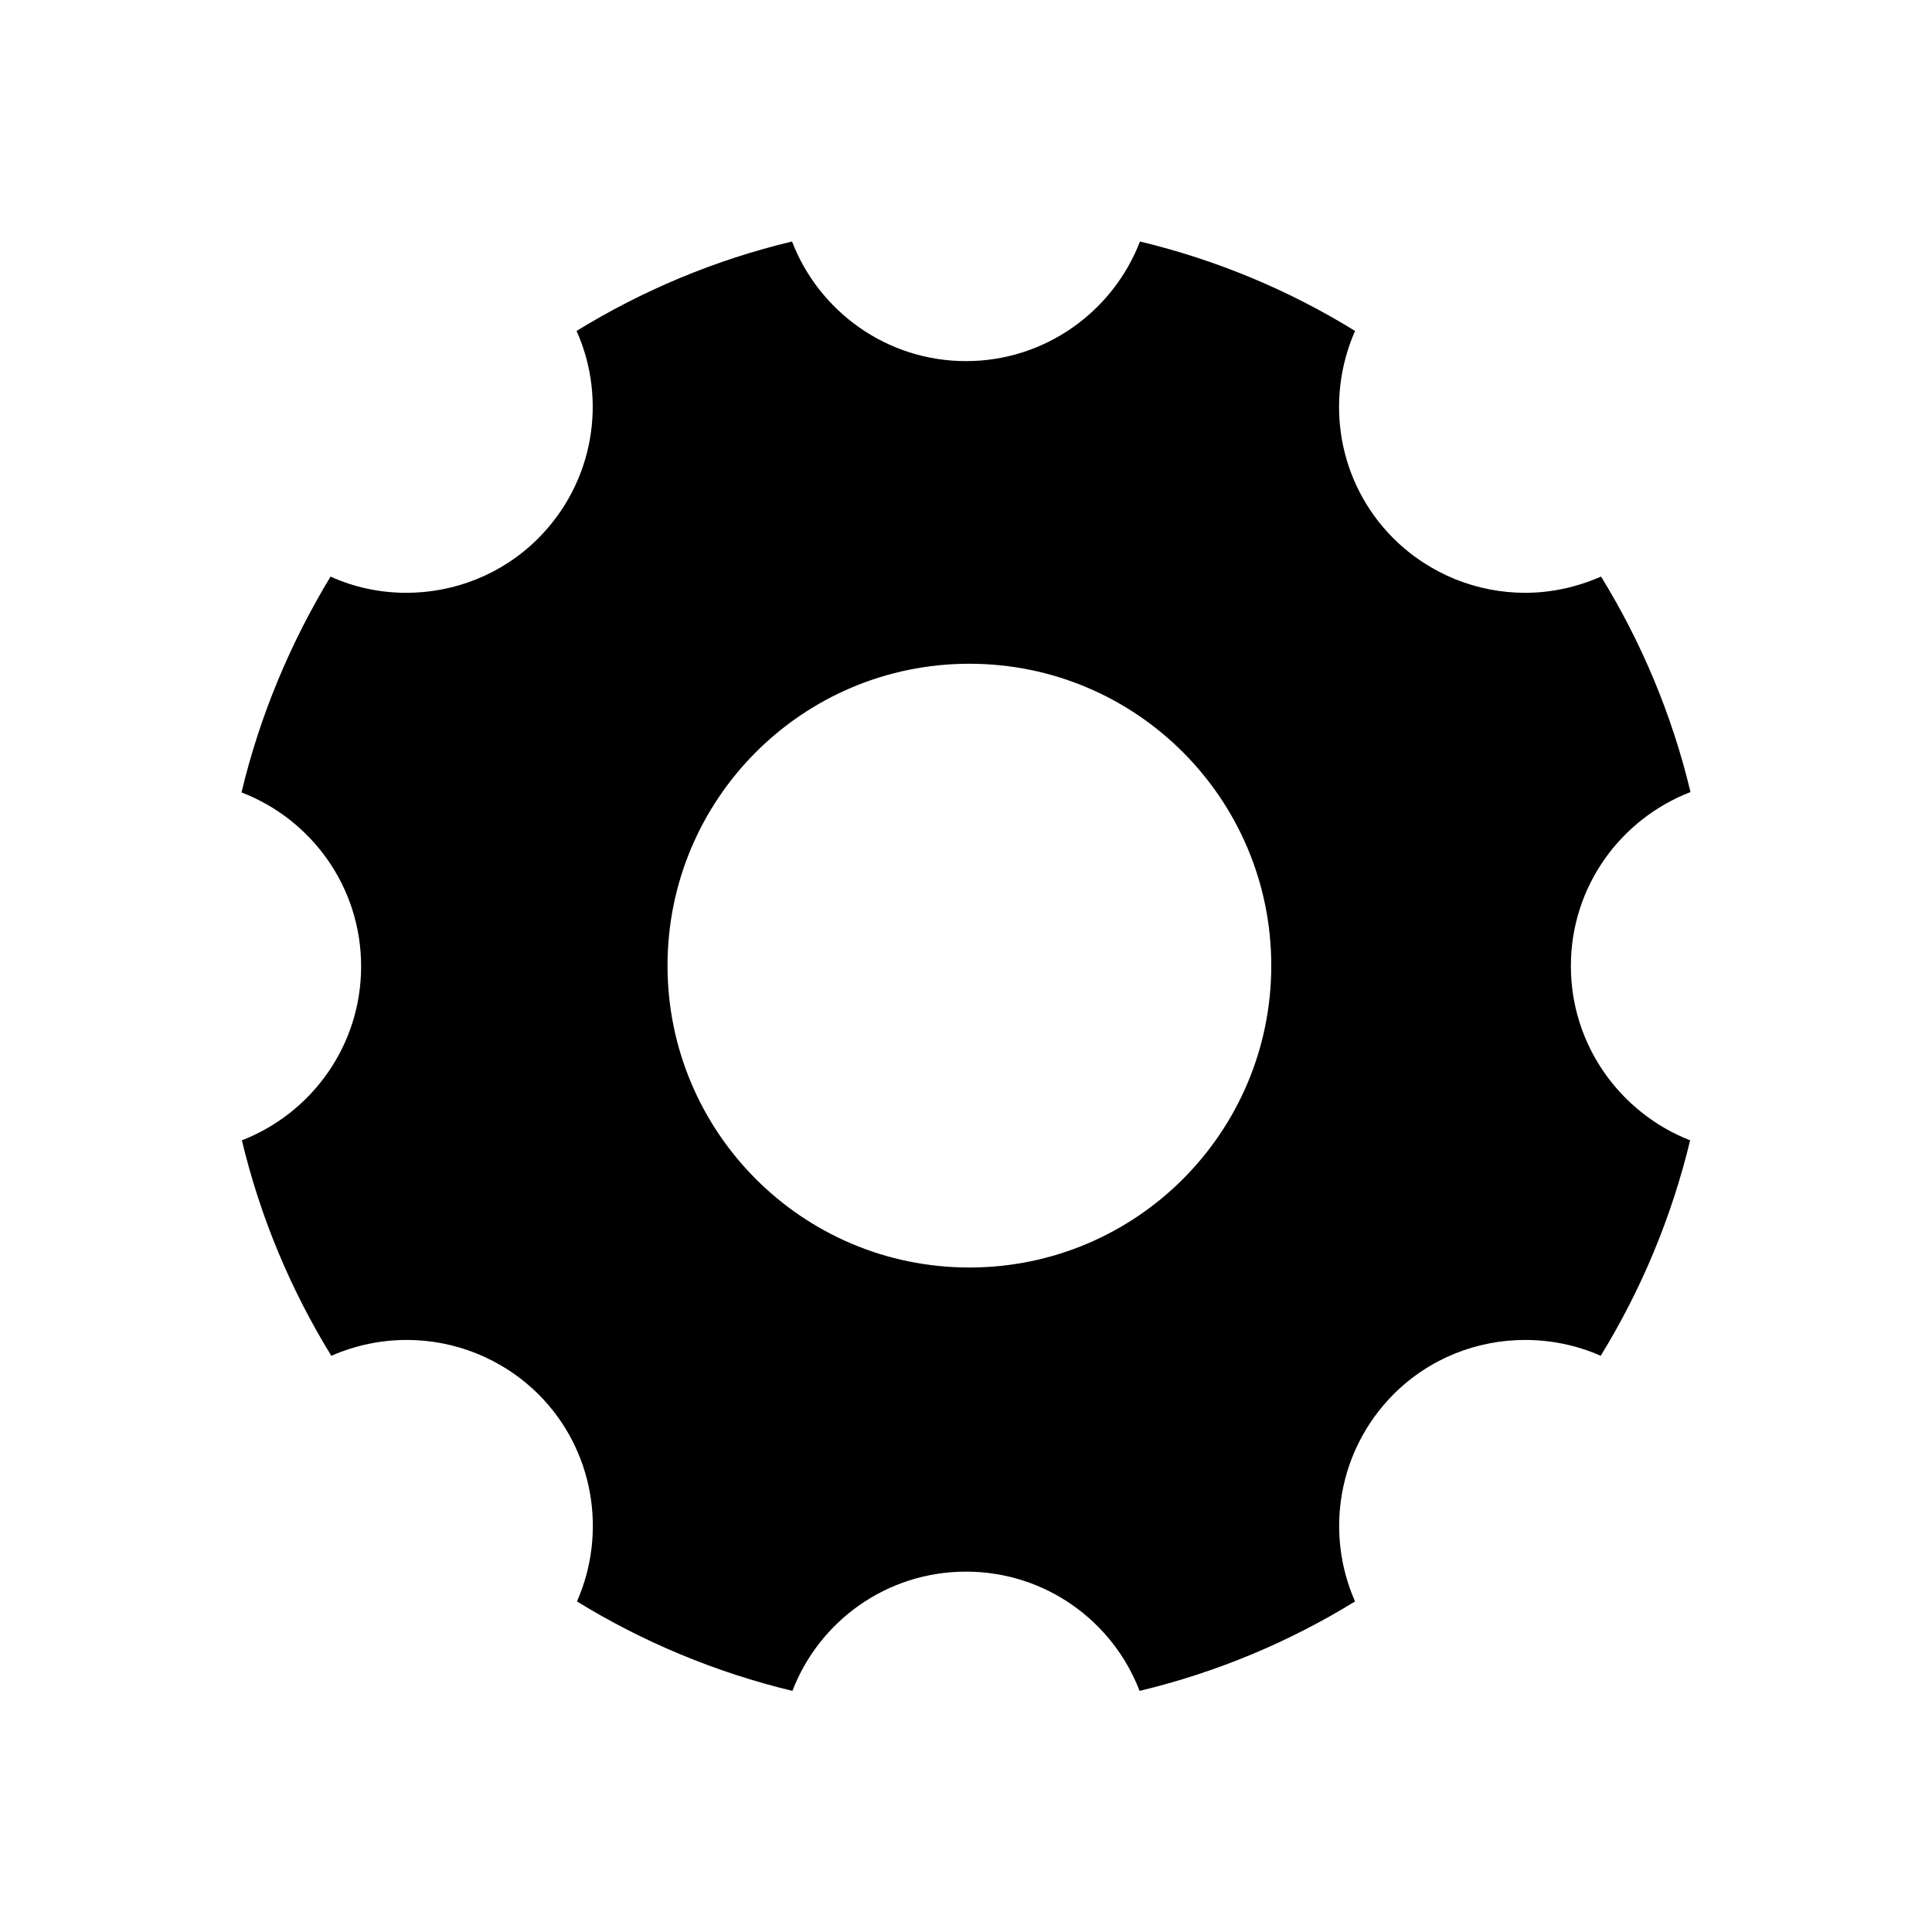
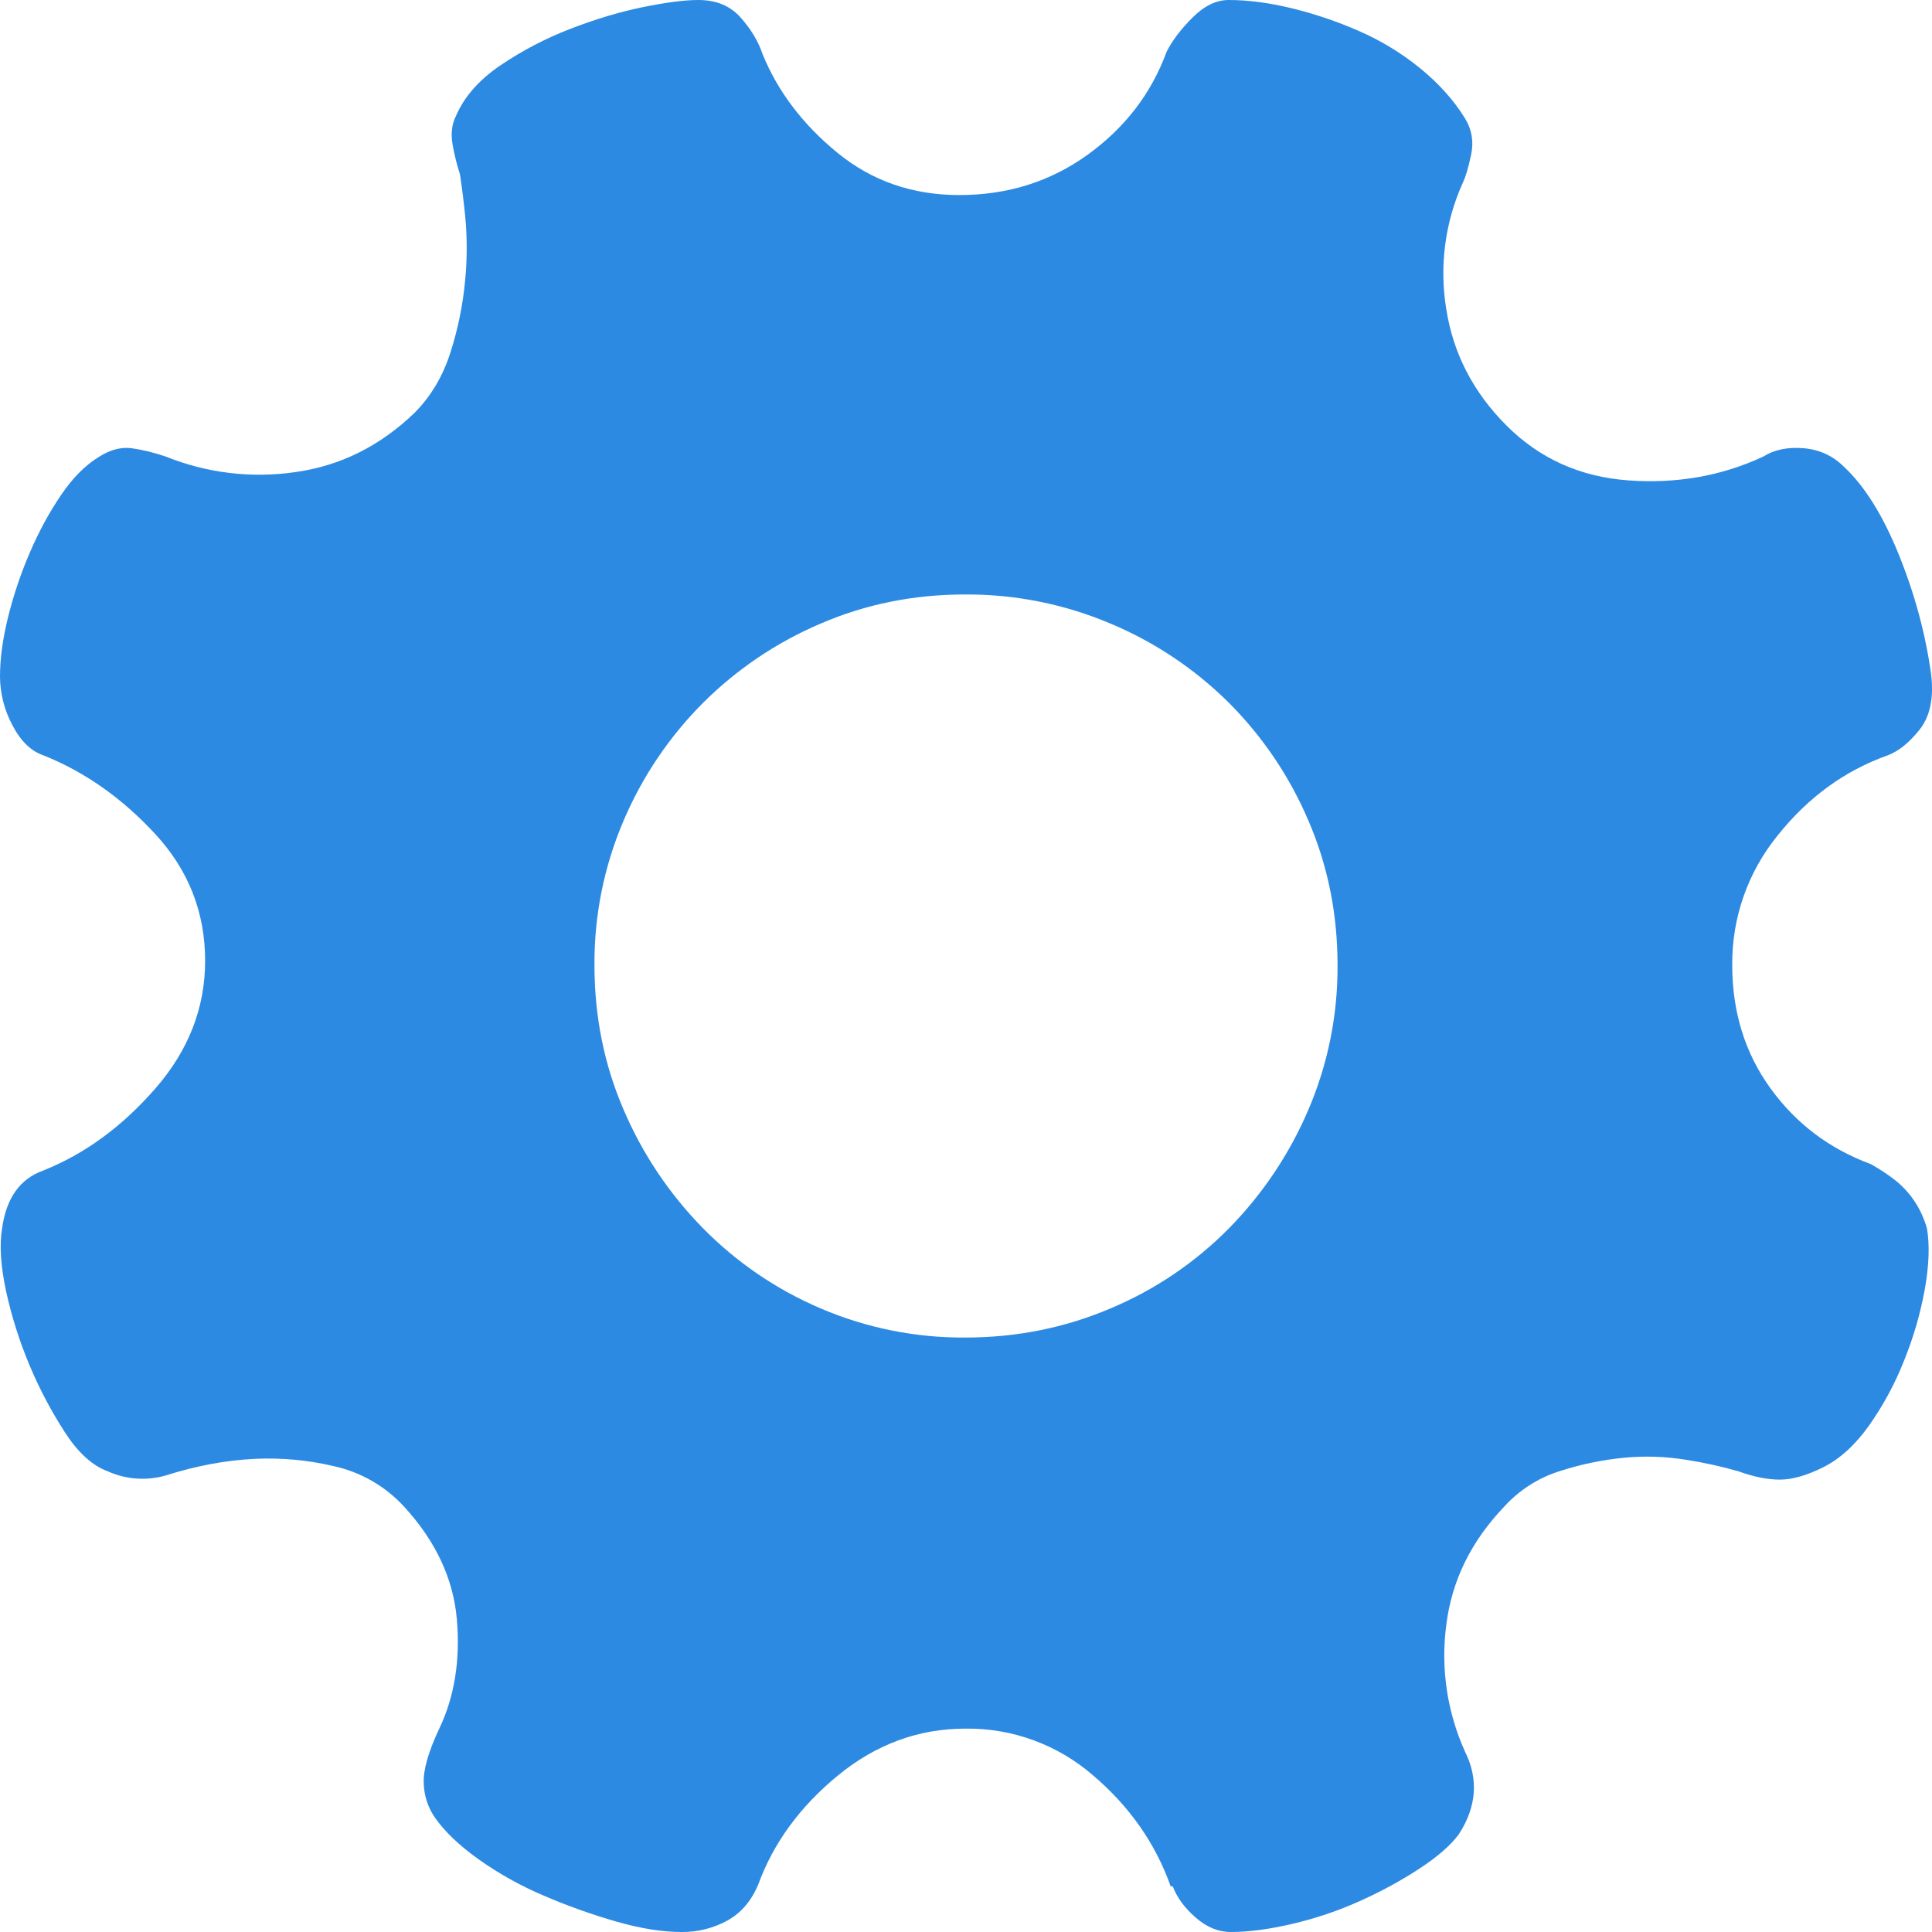
- <svg xmlns="http://www.w3.org/2000/svg" version="1.1" x="0px" y="0px" viewBox="0 0 512 512" enable-background="new 0 0 512 512" xml:space="preserve">
-   <path d="M416.3,256c0-21,13.1-38.9,31.7-46.1c-4.9-20.5-13-39.7-23.7-57.1c-6.4,2.8-13.2,4.3-20.1,4.3c-12.6,0-25.2-4.8-34.9-14.4  c-14.9-14.9-18.2-36.8-10.2-55C341.8,77,322.5,68.9,302.1,64C295,82.5,277,95.7,256,95.7c-21,0-39-13.2-46.1-31.7  c-20.5,4.9-39.7,13-57.1,23.7c8.1,18.1,4.7,40.1-10.2,55c-9.6,9.6-22.3,14.4-34.9,14.4c-6.9,0-13.7-1.4-20.1-4.3  C77,170.3,68.9,189.5,64,210c18.5,7.1,31.7,25,31.7,46.1c0,21-13.1,38.9-31.6,46.1c4.9,20.5,13,39.7,23.7,57.1  c6.4-2.8,13.2-4.2,20-4.2c12.6,0,25.2,4.8,34.9,14.4c14.8,14.8,18.2,36.8,10.2,54.9c17.4,10.7,36.7,18.8,57.1,23.7  c7.1-18.5,25-31.6,46-31.6c21,0,38.9,13.1,46,31.6c20.5-4.9,39.7-13,57.1-23.7c-8-18.1-4.6-40,10.2-54.9  c9.6-9.6,22.2-14.4,34.9-14.4c6.8,0,13.7,1.4,20,4.2c10.7-17.4,18.8-36.7,23.7-57.1C429.5,295,416.3,277.1,416.3,256z M256.9,335.9  c-44.3,0-80-35.9-80-80c0-44.1,35.7-80,80-80s80,35.9,80,80C336.9,300,301.2,335.9,256.9,335.9z" />
+ <svg xmlns="http://www.w3.org/2000/svg" t="1764660944411" class="icon" viewBox="0 0 1024 1024" version="1.1" p-id="2464" width="64" height="64">
+   <path d="M1021.342 651.146c1.457 8.783 1.103 19.417-1.103 31.902a192.276 192.276 0 0 1-10.969 37.927 164.352 164.352 0 0 1-18.688 34.658c-7.306 10.24-15.36 17.585-24.143 21.996-8.802 4.391-16.482 6.597-23.079 6.597-6.577 0-13.903-1.477-21.957-4.411a228.175 228.175 0 0 0-27.451-6.046 127.744 127.744 0 0 0-33.497-1.103 161.063 161.063 0 0 0-34.048 7.148 66.54 66.54 0 0 0-29.105 18.708c-17.566 18.314-27.825 39.227-30.74 62.7a123.707 123.707 0 0 0 9.886 67.092c7.306 14.651 6.223 29.342-3.308 43.993-4.391 5.868-11.343 11.914-20.874 18.137-9.511 6.242-19.948 11.934-31.291 17.054-11.343 5.12-23.237 9.177-35.682 12.111-12.446 2.934-23.434 4.391-32.945 4.391-6.597 0-12.82-2.56-18.668-7.7-5.868-5.12-9.886-10.634-12.091-16.502h-1.103c-8.054-22.725-21.78-42.338-41.177-58.841a101.12 101.12 0 0 0-67.545-24.753c-24.891 0-47.399 8.271-67.545 24.753-20.126 16.502-34.225 35.742-42.279 57.738-3.663 8.802-9.137 15.222-16.463 19.259a49.231 49.231 0 0 1-24.162 6.046c-10.24 0-21.78-1.831-34.599-5.514a322.107 322.107 0 0 1-38.439-13.726 183.867 183.867 0 0 1-34.58-19.259c-10.24-7.326-17.94-14.671-23.079-21.996a33.595 33.595 0 0 1-6.026-18.156c-0.374-6.951 2.363-16.679 8.231-29.145 8.054-16.857 11.166-36.116 9.334-57.738-1.831-21.622-11.166-41.61-28.002-59.943a71.385 71.385 0 0 0-37.337-21.465 151.414 151.414 0 0 0-41.748-3.84c-15.36 0.748-31.114 3.663-47.202 8.802A44.682 44.682 0 0 1 57.108 779.815c-8.054-2.934-15.557-9.708-22.508-20.342a227.938 227.938 0 0 1-31.311-74.791c-2.914-13.568-3.663-24.753-2.186-33.536 2.186-16.148 9.511-26.407 21.957-30.799 21.977-8.802 41.748-23.296 59.313-43.461 17.566-20.165 26.348-42.713 26.348-67.643 0-25.659-8.783-48.03-26.348-67.092-17.585-19.062-37.337-32.985-59.313-41.787-6.577-2.206-12.071-7.522-16.463-15.951A55.335 55.335 0 0 1 0 358.558c0-9.531 1.457-20.165 4.391-31.902 2.934-11.717 6.774-23.079 11.54-34.068 4.746-11.028 10.24-21.09 16.463-30.267 6.223-9.157 12.997-15.951 20.322-20.342 5.849-3.663 11.52-5.12 17.014-4.411 5.514 0.748 11.54 2.206 18.117 4.411a132.529 132.529 0 0 0 68.647 8.251c23.788-3.308 44.839-13.745 63.153-31.35 8.783-8.802 15.183-19.614 19.22-32.453a179.082 179.082 0 0 0 7.68-37.947 176.443 176.443 0 0 0 0-34.087 433.27 433.27 0 0 0-2.757-21.996 117.858 117.858 0 0 1-3.84-15.399c-1.083-5.868-0.532-11.008 1.654-15.399 4.391-10.26 12.268-19.259 23.631-26.959a184.615 184.615 0 0 1 36.766-19.239c13.194-5.12 25.994-8.98 38.439-11.559C352.886 1.28 362.772 0 370.097 0c9.511 0 17.034 3.111 22.508 9.354 5.514 6.223 9.334 12.642 11.54 19.239 8.054 19.81 21.228 37.218 39.542 52.244 18.314 15.045 39.897 22.548 64.788 22.548 25.62 0 48.325-7.148 68.096-21.445 19.751-14.297 33.674-32.453 41.728-54.449 2.934-5.868 7.483-11.914 13.726-18.137 6.223-6.242 12.623-9.354 19.22-9.354 10.24 0 21.406 1.457 33.477 4.391 12.091 2.954 23.985 6.971 35.702 12.111 11.717 5.12 22.528 11.737 32.414 19.791 9.866 8.074 17.743 16.876 23.611 26.388 3.643 5.888 4.746 12.288 3.289 19.259-1.477 6.971-2.934 11.914-4.391 14.848a116.795 116.795 0 0 0-8.783 67.092c3.663 23.473 14.277 43.993 31.842 61.598 17.566 17.605 39.168 27.313 64.788 29.145 25.639 1.831 49.428-2.363 71.385-12.642 5.868-3.663 12.997-5.12 21.425-4.411 8.409 0.748 15.557 4.037 21.406 9.905 10.988 10.26 20.677 25.856 29.105 46.75 8.428 20.894 14.1 41.984 17.034 63.252 1.457 12.465-0.551 22.174-6.046 29.145-5.514 6.951-11.166 11.54-17.034 13.745-22.686 8.074-42.082 22.174-58.191 42.338a107.185 107.185 0 0 0-24.162 68.746c0 24.93 6.774 46.75 20.303 65.438 13.548 18.708 31.311 32.098 53.268 40.153 5.12 2.934 9.531 5.868 13.194 8.802 8.034 6.597 13.529 15.025 16.463 25.305zM511.547 708.923c27.175 0 52.815-5.12 76.958-15.399a193.26 193.26 0 0 0 62.917-42.535 203.756 203.756 0 0 0 42.102-62.937A191.449 191.449 0 0 0 708.923 511.547c0-27.175-5.12-52.657-15.399-76.505a198.242 198.242 0 0 0-42.102-62.464 196.884 196.884 0 0 0-62.917-42.102A194.698 194.698 0 0 0 511.547 315.077c-27.175 0-52.657 5.12-76.505 15.399a198.242 198.242 0 0 0-62.464 42.102 198.242 198.242 0 0 0-42.102 62.464A191.449 191.449 0 0 0 315.077 511.547c0 27.175 5.12 52.657 15.399 76.505a203.756 203.756 0 0 0 42.102 62.917 194.56 194.56 0 0 0 62.464 42.555 191.449 191.449 0 0 0 76.505 15.399z" fill="#2C8AE2" p-id="2465" />
</svg>
